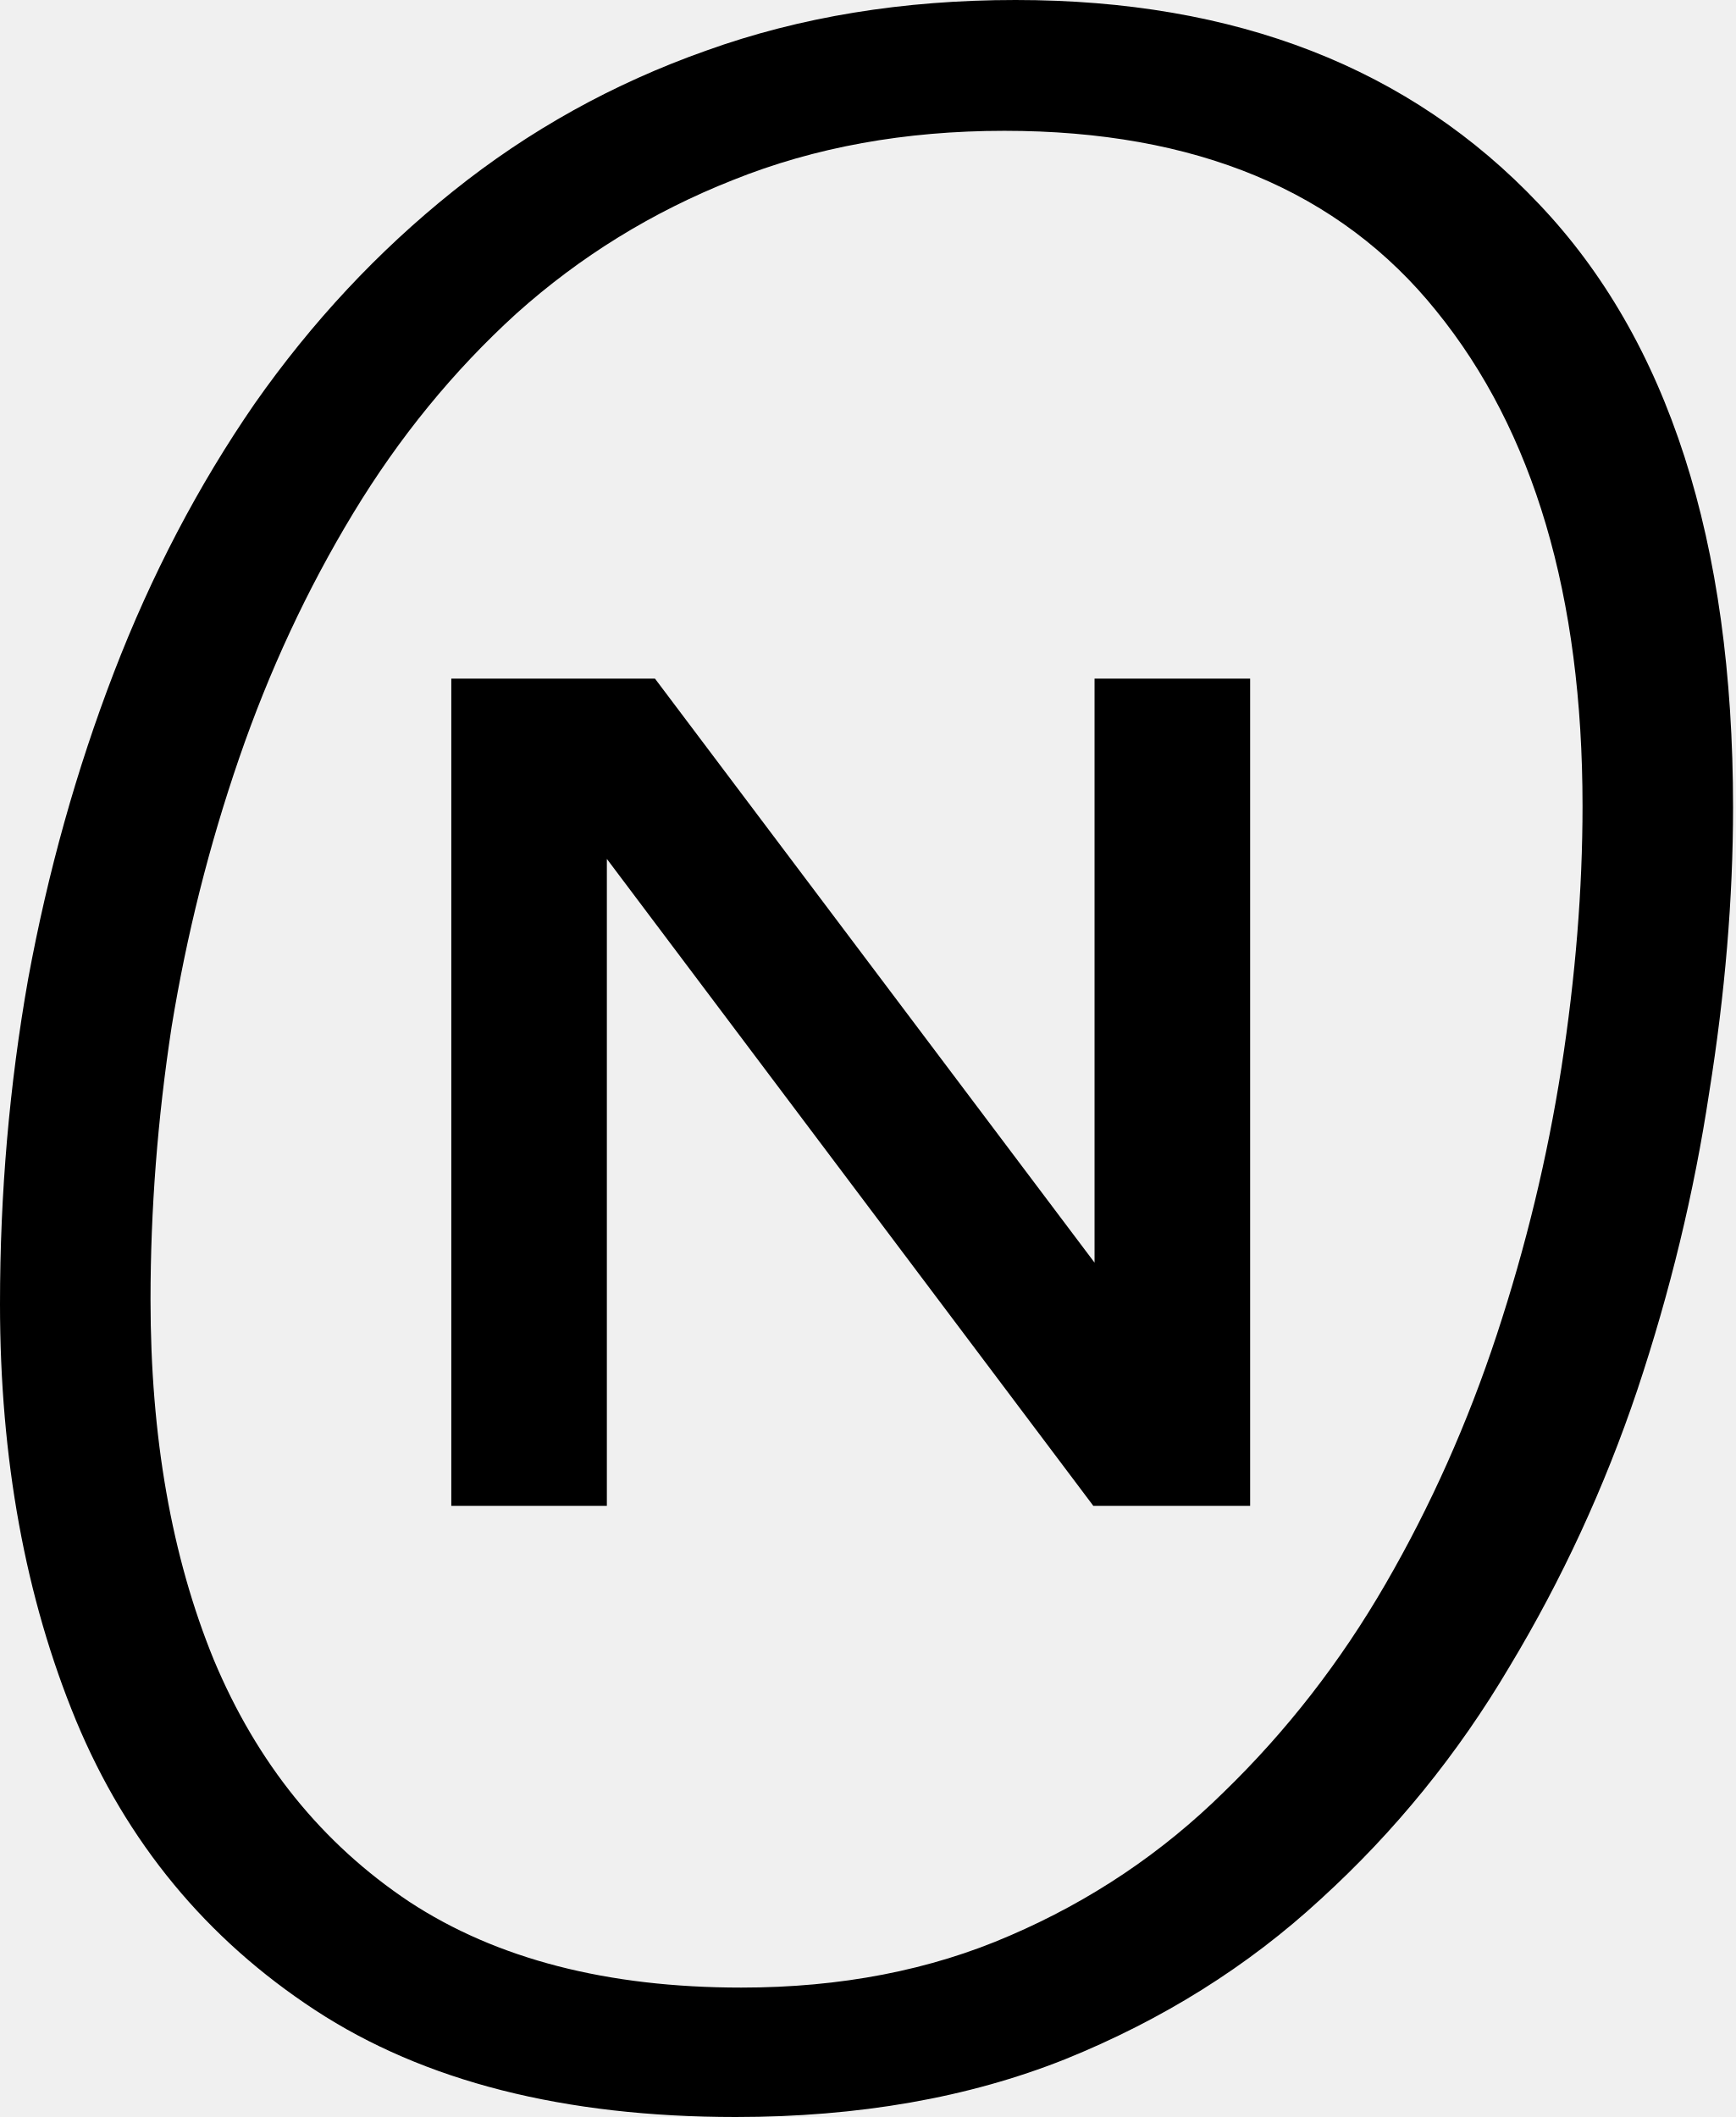
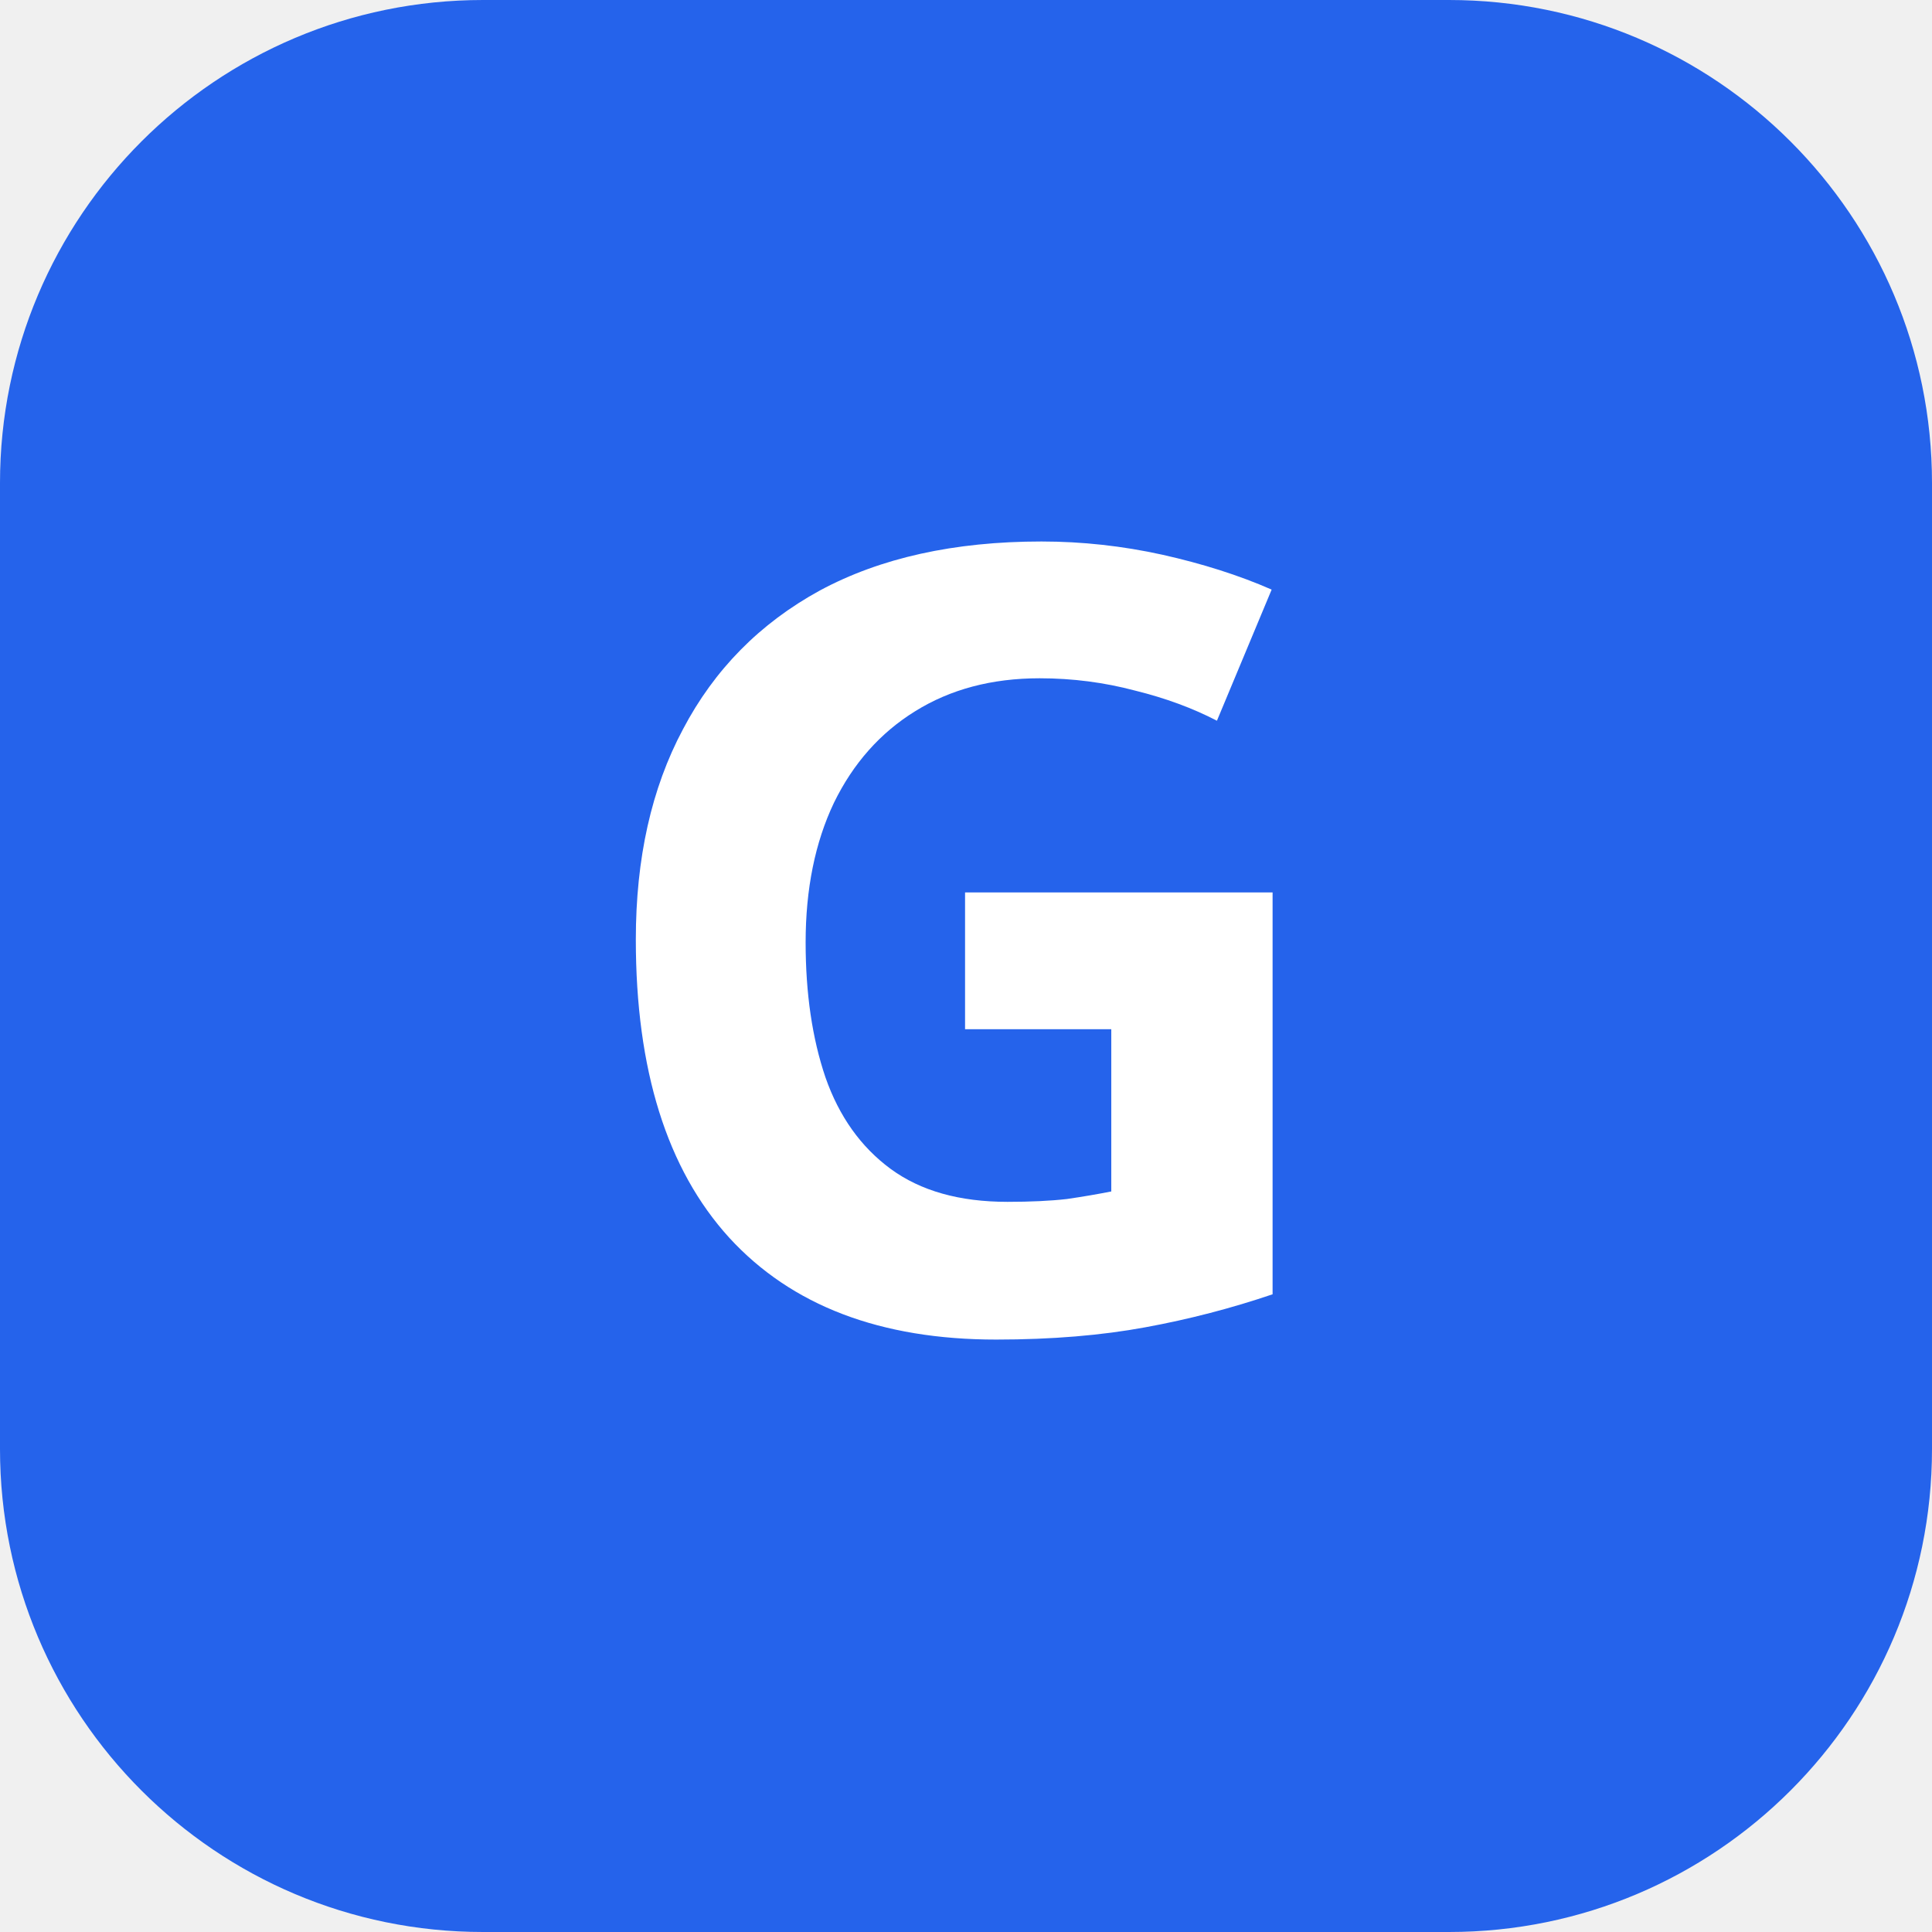
- <svg xmlns="http://www.w3.org/2000/svg" width="82" height="100" viewBox="0 0 82 100" fill="none">
-   <path d="M34.751 100C26.645 100 20.022 98.317 14.884 94.95C9.745 91.584 5.98 87.021 3.588 81.263C1.196 75.46 0 68.904 0 61.595C0 56.368 0.443 51.251 1.329 46.246C2.259 41.196 3.61 36.368 5.382 31.761C7.154 27.154 9.369 22.924 12.027 19.07C14.729 15.216 17.852 11.871 21.395 9.037C24.983 6.157 28.97 3.942 33.355 2.392C37.785 0.797 42.658 0 47.973 0C58.383 0 66.622 3.212 72.691 9.635C78.804 16.058 81.861 25.559 81.861 38.139C81.861 42.436 81.484 46.932 80.731 51.628C80.022 56.323 78.893 60.997 77.342 65.648C75.792 70.255 73.776 74.618 71.296 78.737C68.859 82.857 65.891 86.512 62.392 89.701C58.937 92.89 54.906 95.415 50.299 97.276C45.736 99.092 40.554 100 34.751 100ZM35.017 93.887C39.712 93.887 43.942 93.068 47.708 91.429C51.517 89.79 54.884 87.53 57.807 84.651C60.775 81.772 63.322 78.494 65.448 74.817C67.575 71.141 69.325 67.22 70.698 63.056C72.071 58.893 73.09 54.684 73.754 50.432C74.419 46.135 74.751 42.016 74.751 38.073C74.751 28.151 72.447 20.354 67.841 14.684C63.278 9.014 56.478 6.179 47.442 6.179C42.746 6.179 38.472 6.955 34.618 8.505C30.808 10.011 27.398 12.115 24.385 14.817C21.418 17.519 18.848 20.665 16.678 24.253C14.507 27.84 12.713 31.694 11.296 35.814C9.878 39.934 8.815 44.164 8.106 48.505C7.442 52.846 7.11 57.143 7.11 61.395C7.11 67.863 8.106 73.533 10.1 78.405C12.137 83.278 15.216 87.088 19.335 89.834C23.455 92.536 28.682 93.887 35.017 93.887Z" fill="black" />
-   <path d="M21.317 71.131V32.057H30.939L51.701 59.642V32.057H59.05V71.131H51.643L28.665 40.572V71.131H21.317Z" fill="black" />
+ <svg xmlns="http://www.w3.org/2000/svg" viewBox="0 0 32 32">
+   <rect width="32" height="32" rx="8" fill="#2563eb" />
+   <text x="16" y="22" text-anchor="middle" font-family="system-ui" font-weight="700" font-size="18" fill="white">G</text>
</svg>
